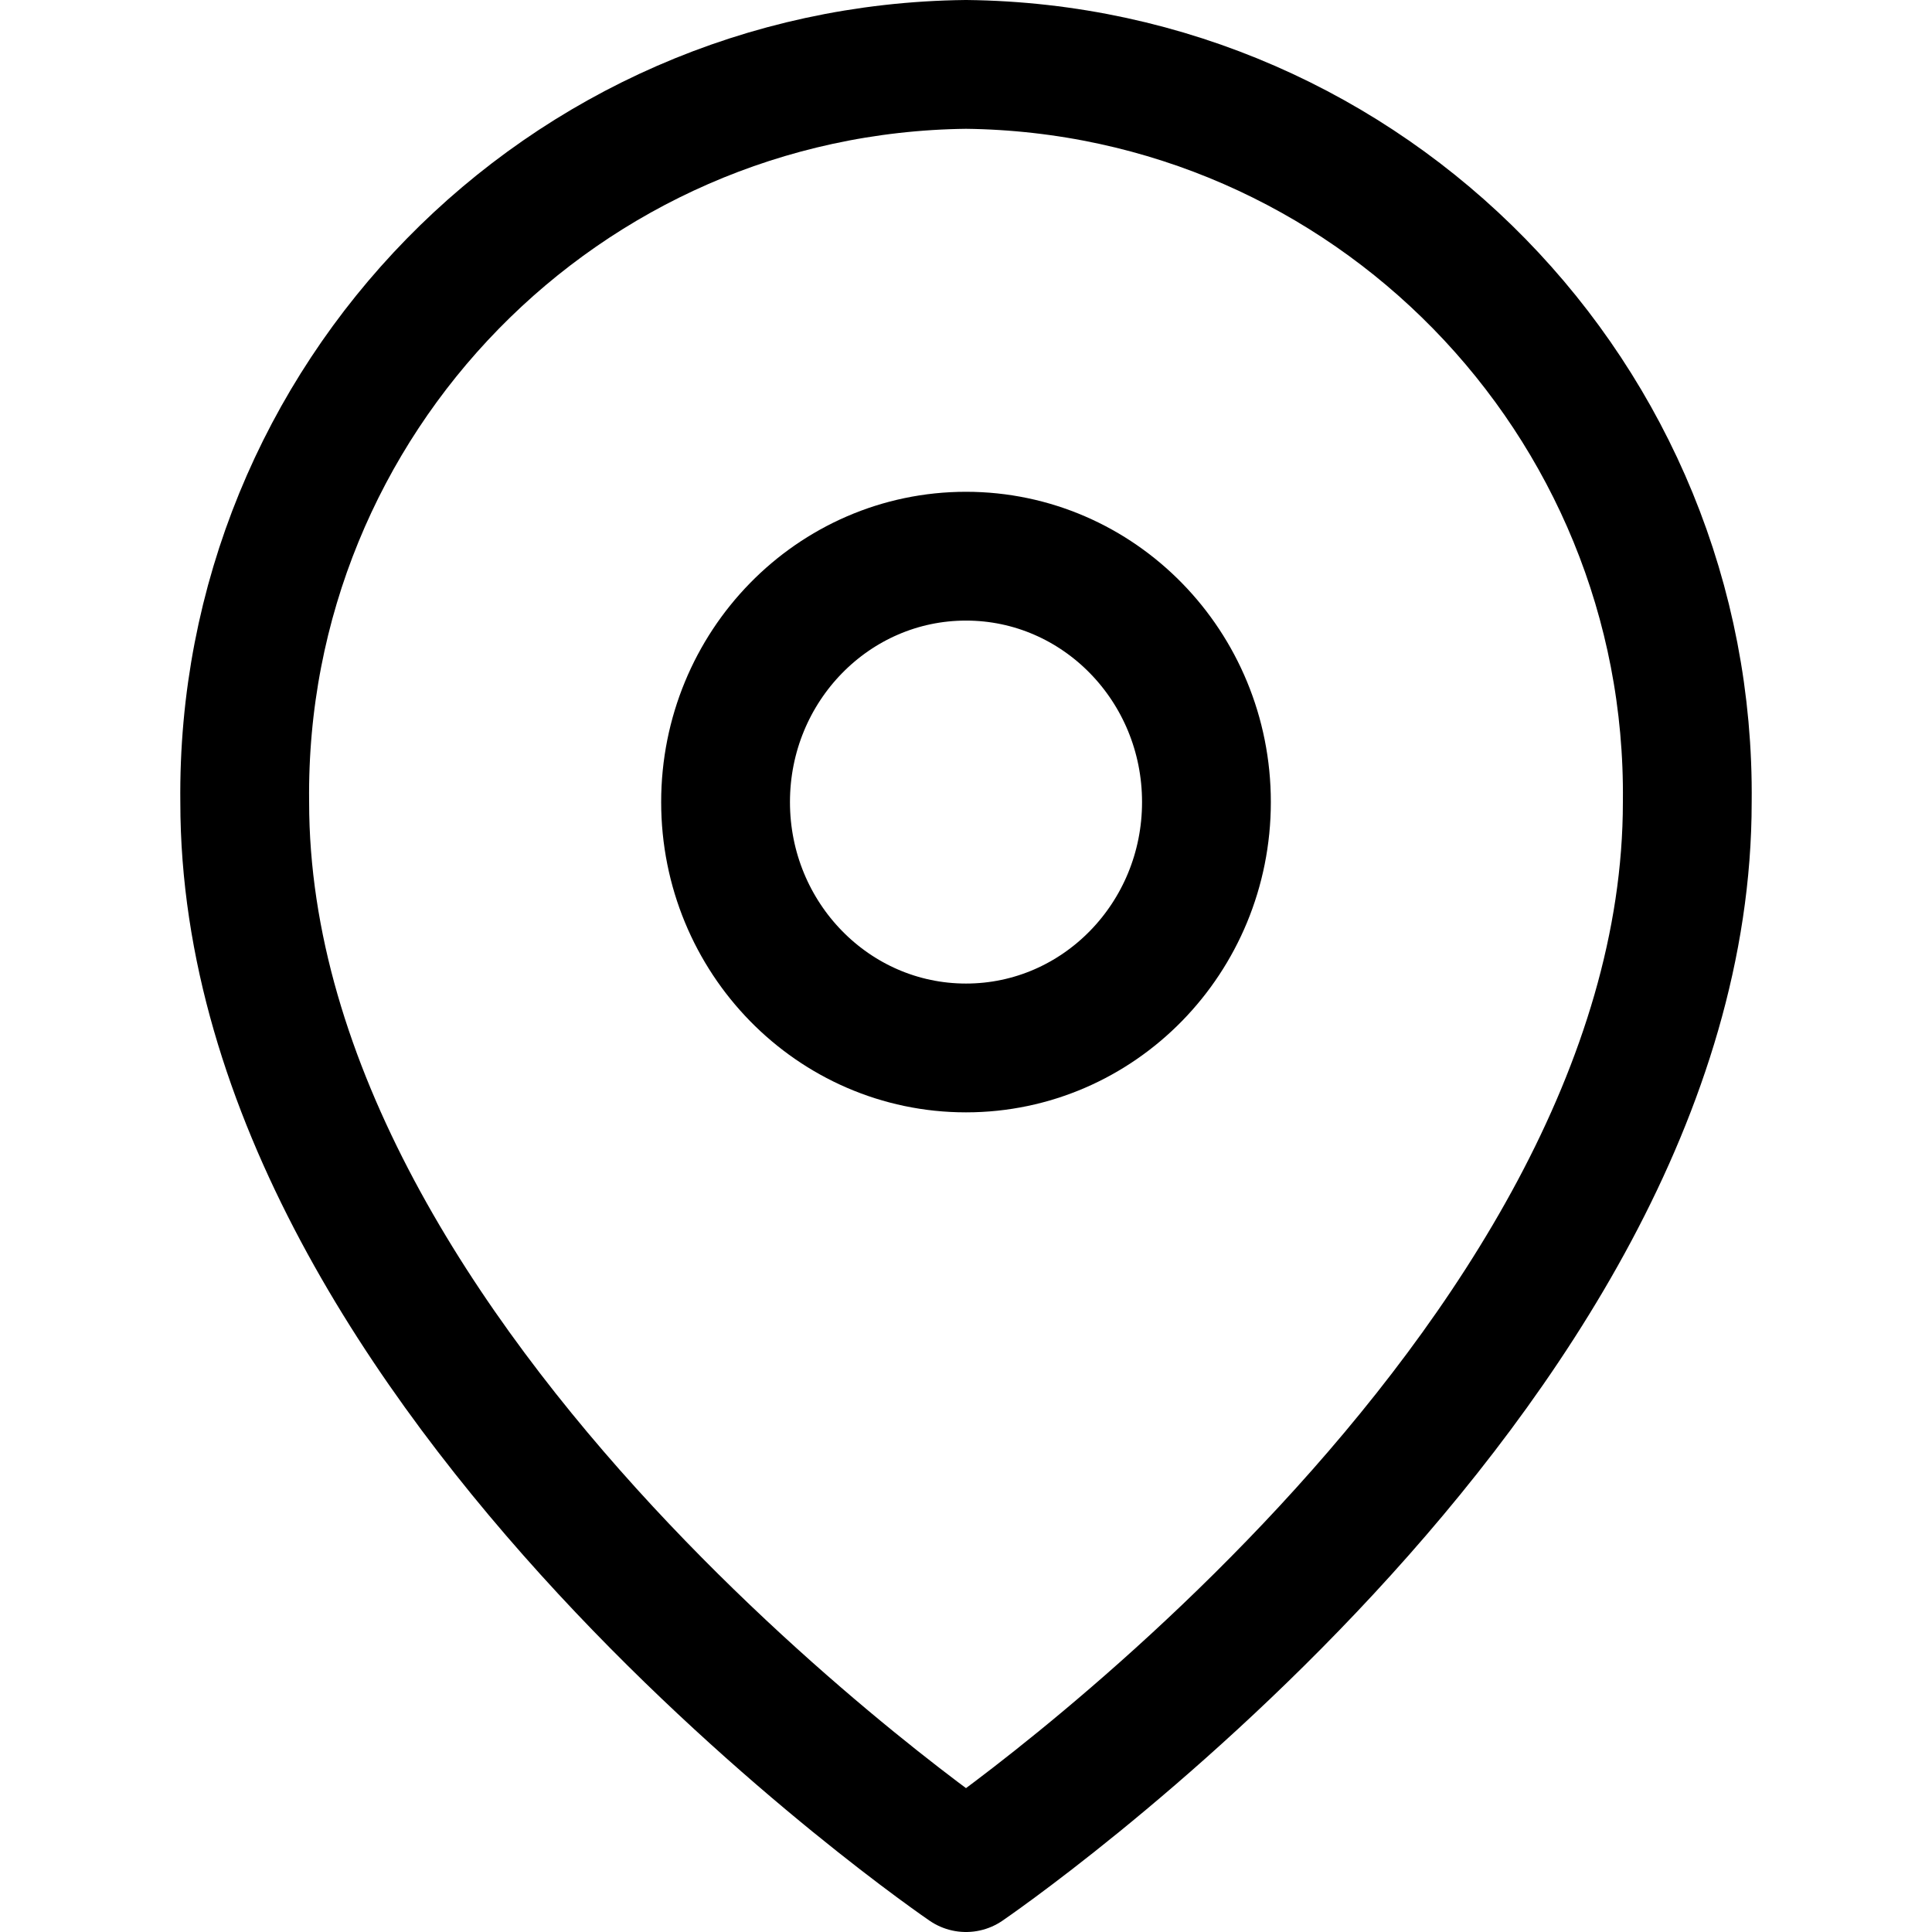
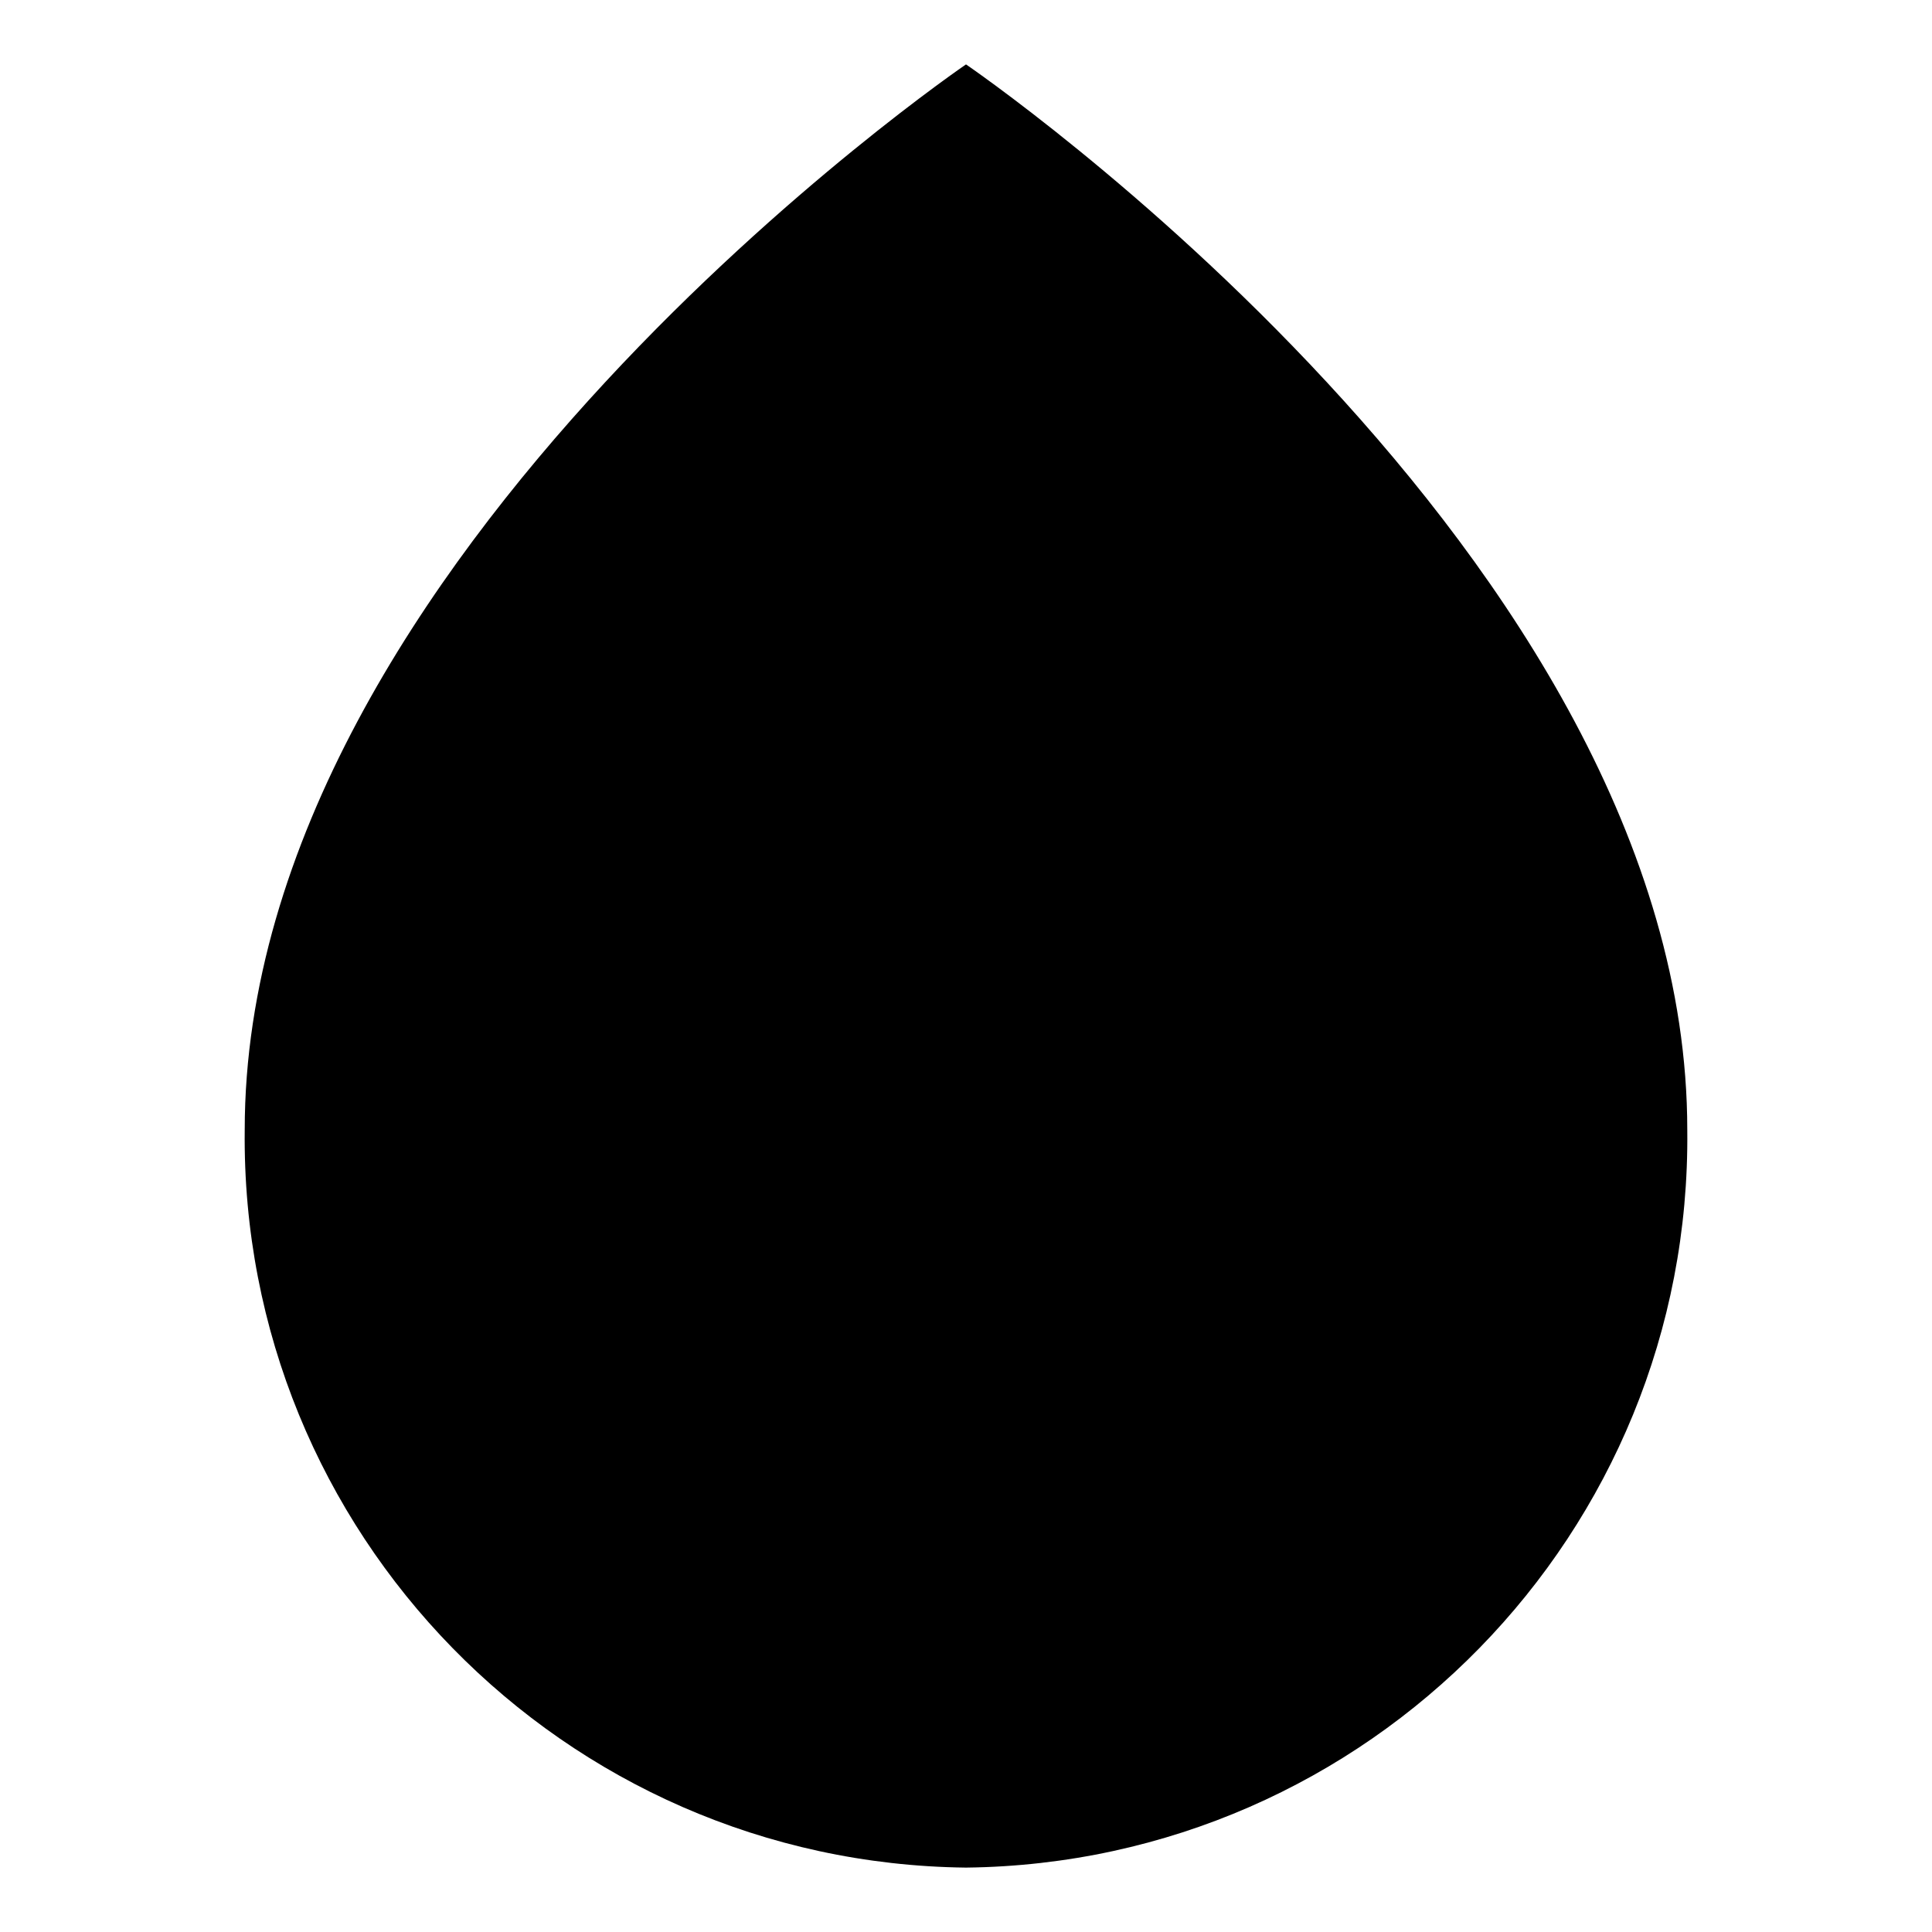
- <svg xmlns="http://www.w3.org/2000/svg" width="60" height="60" viewBox="0 0 60 60">
-   <g id="Group_13394" data-name="Group 13394" transform="translate(3321 -3642)">
-     <rect id="Rectangle_4178" data-name="Rectangle 4178" width="60" height="60" transform="translate(-3321 3642)" fill="none" />
-     <g id="Group_13393" data-name="Group 13393" transform="translate(-3313.4 3644)">
-       <g id="Group_4032" data-name="Group 4032">
-         <path id="Shape" d="M44.8,22.909C44.8,40.727,22.4,56,22.4,56S0,40.727,0,22.909A22.659,22.659,0,0,1,22.4,0,22.659,22.659,0,0,1,44.8,22.909Z" transform="translate(0 0)" fill="none" stroke="#000" stroke-linecap="round" stroke-linejoin="round" stroke-width="4" fill-rule="evenodd" />
-         <ellipse id="Oval" cx="7.467" cy="7.636" rx="7.467" ry="7.636" stroke-width="4" transform="translate(14.933 15.273)" stroke="#000" stroke-linecap="round" stroke-linejoin="round" fill="none" />
-       </g>
+ <svg xmlns="http://www.w3.org/2000/svg" id="Group_13394" data-name="Group 13394" width="60" height="60" viewBox="0 0 60 60">
+   <rect id="Rectangle_4178" data-name="Rectangle 4178" width="60" height="60" fill="none" />
+   <g id="Group_13393" data-name="Group 13393" transform="translate(7.6 2)">
+     <g id="Group_4032" data-name="Group 4032">
+       <path id="Shape" d="M44.8,33.091C44.8,15.273,22.4,0,22.4,0S0,15.273,0,33.091A22.659,22.659,0,0,0,22.4,56,22.659,22.659,0,0,0,44.8,33.091Z" fill-rule="evenodd" />
+       <ellipse id="Oval" cx="7.467" cy="7.636" rx="7.467" ry="7.636" transform="translate(14.933 25.455)" />
    </g>
  </g>
</svg>
